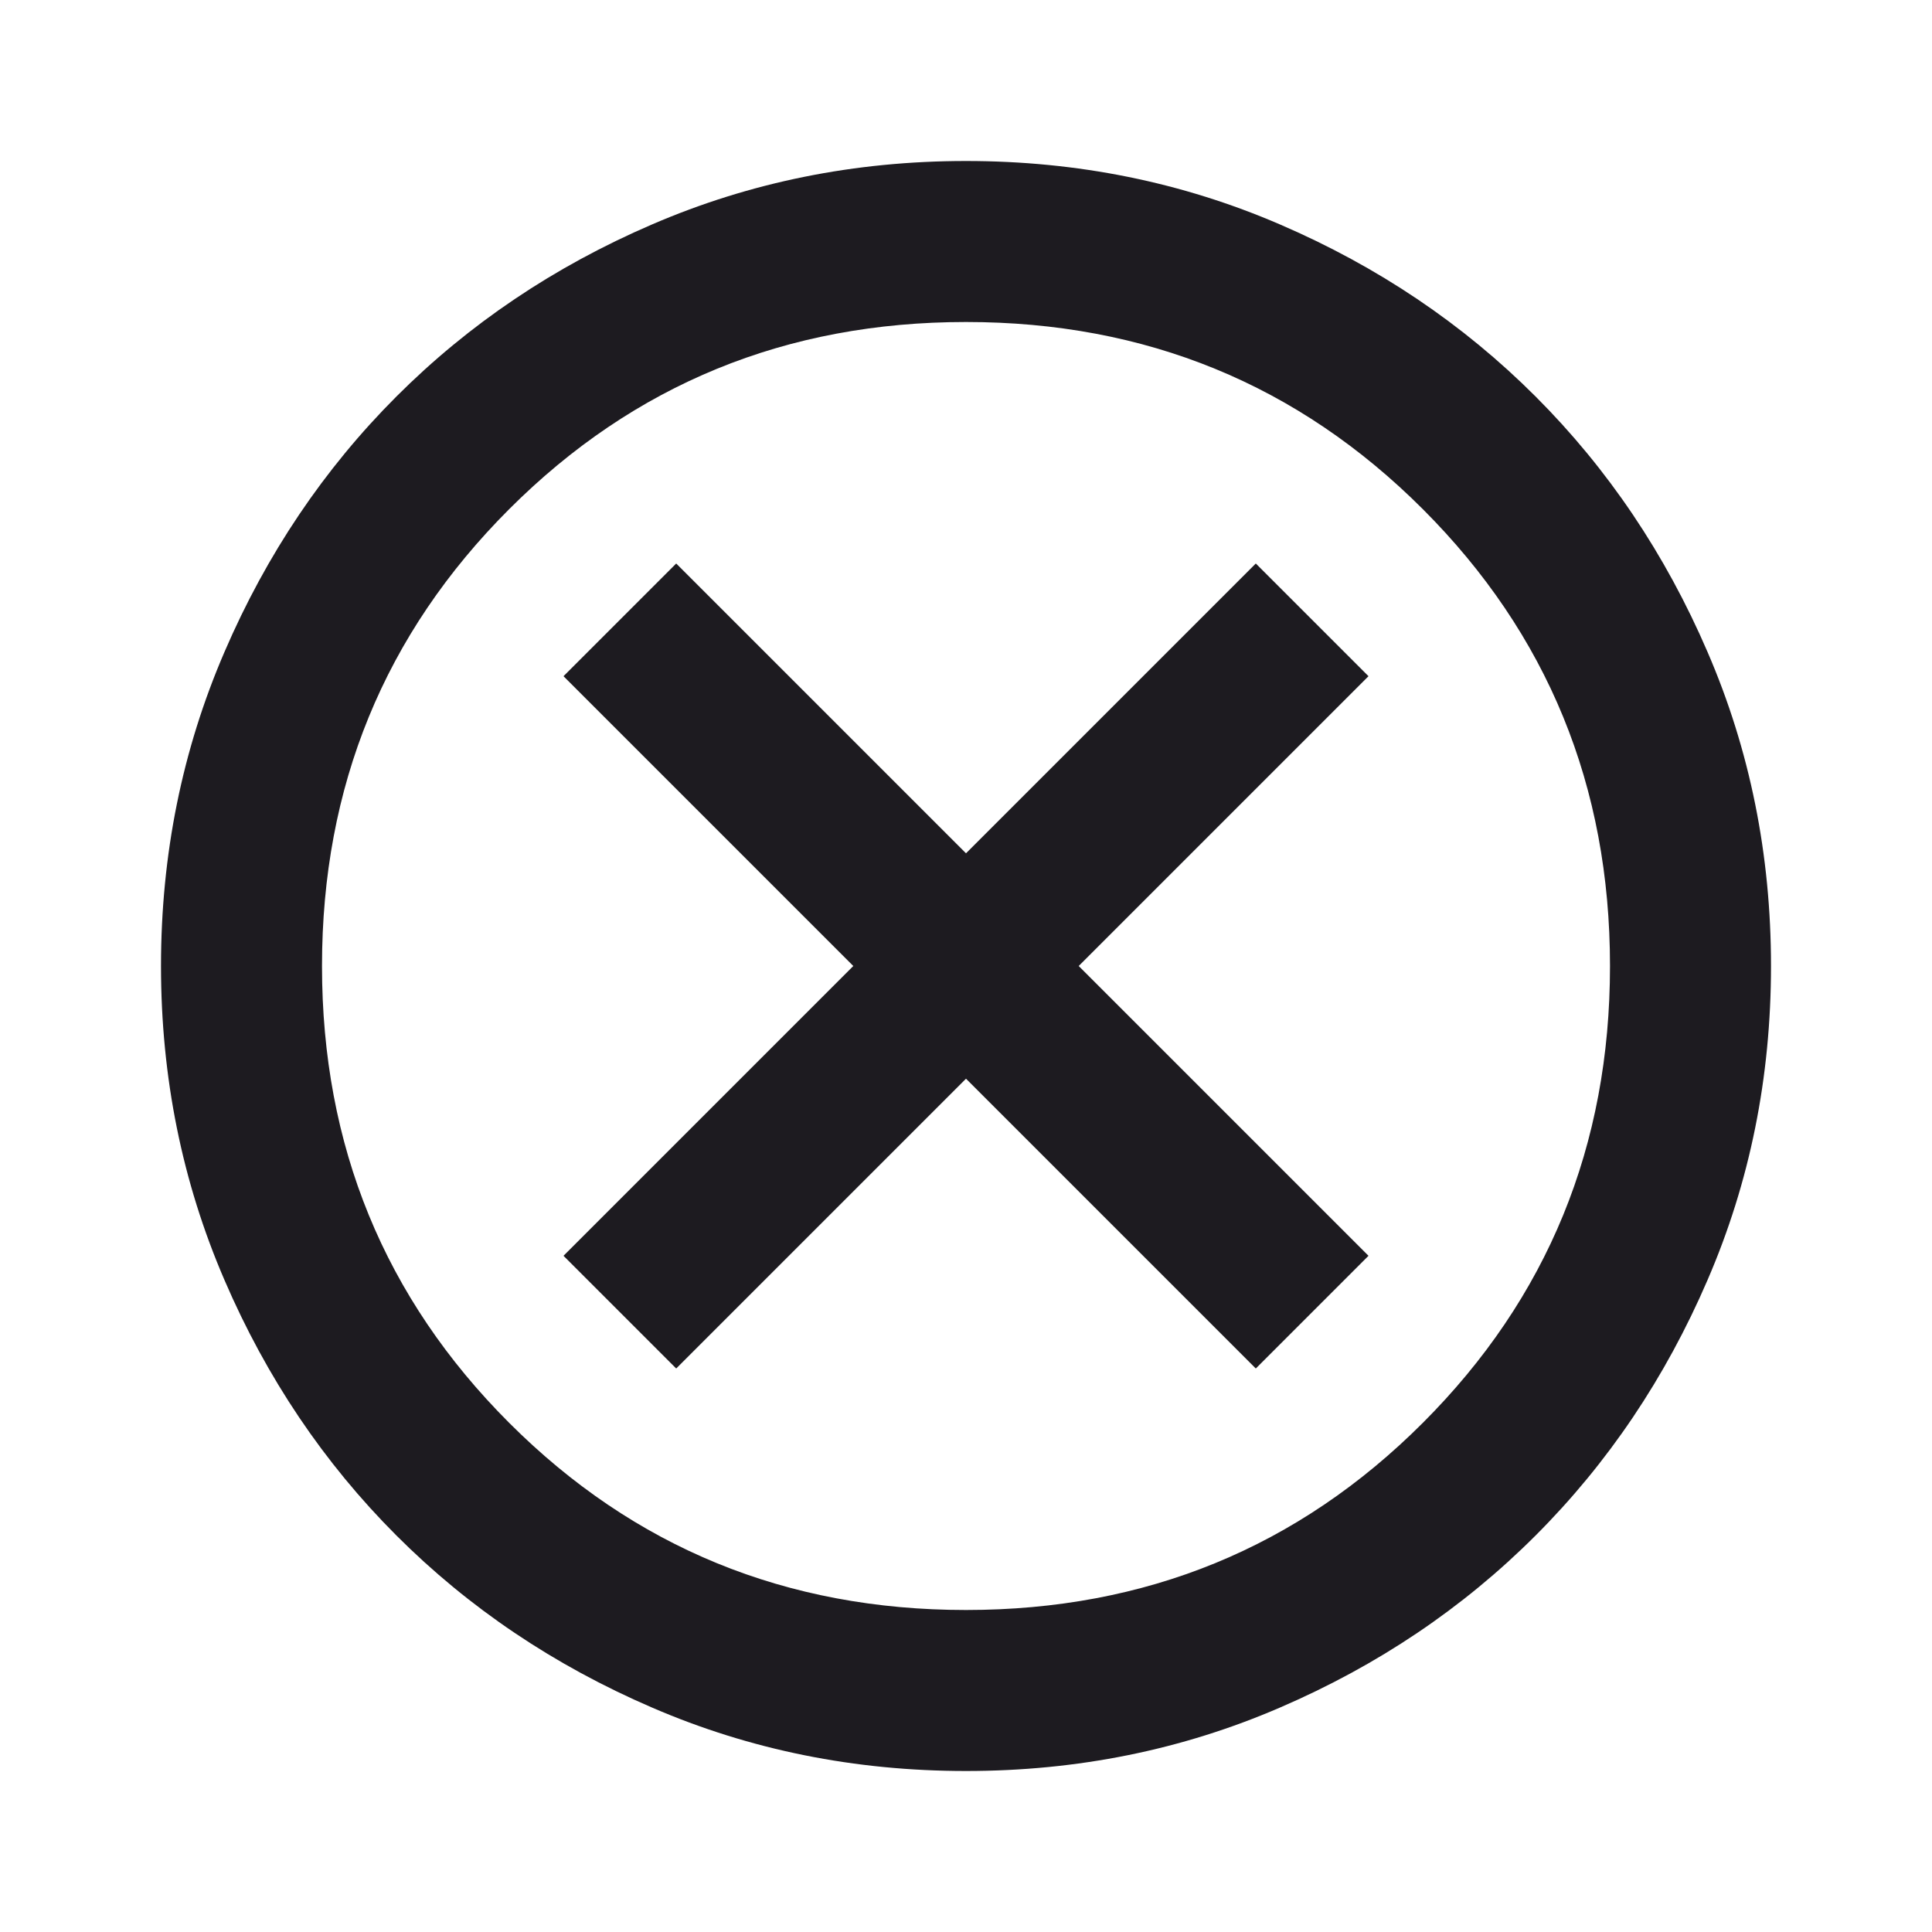
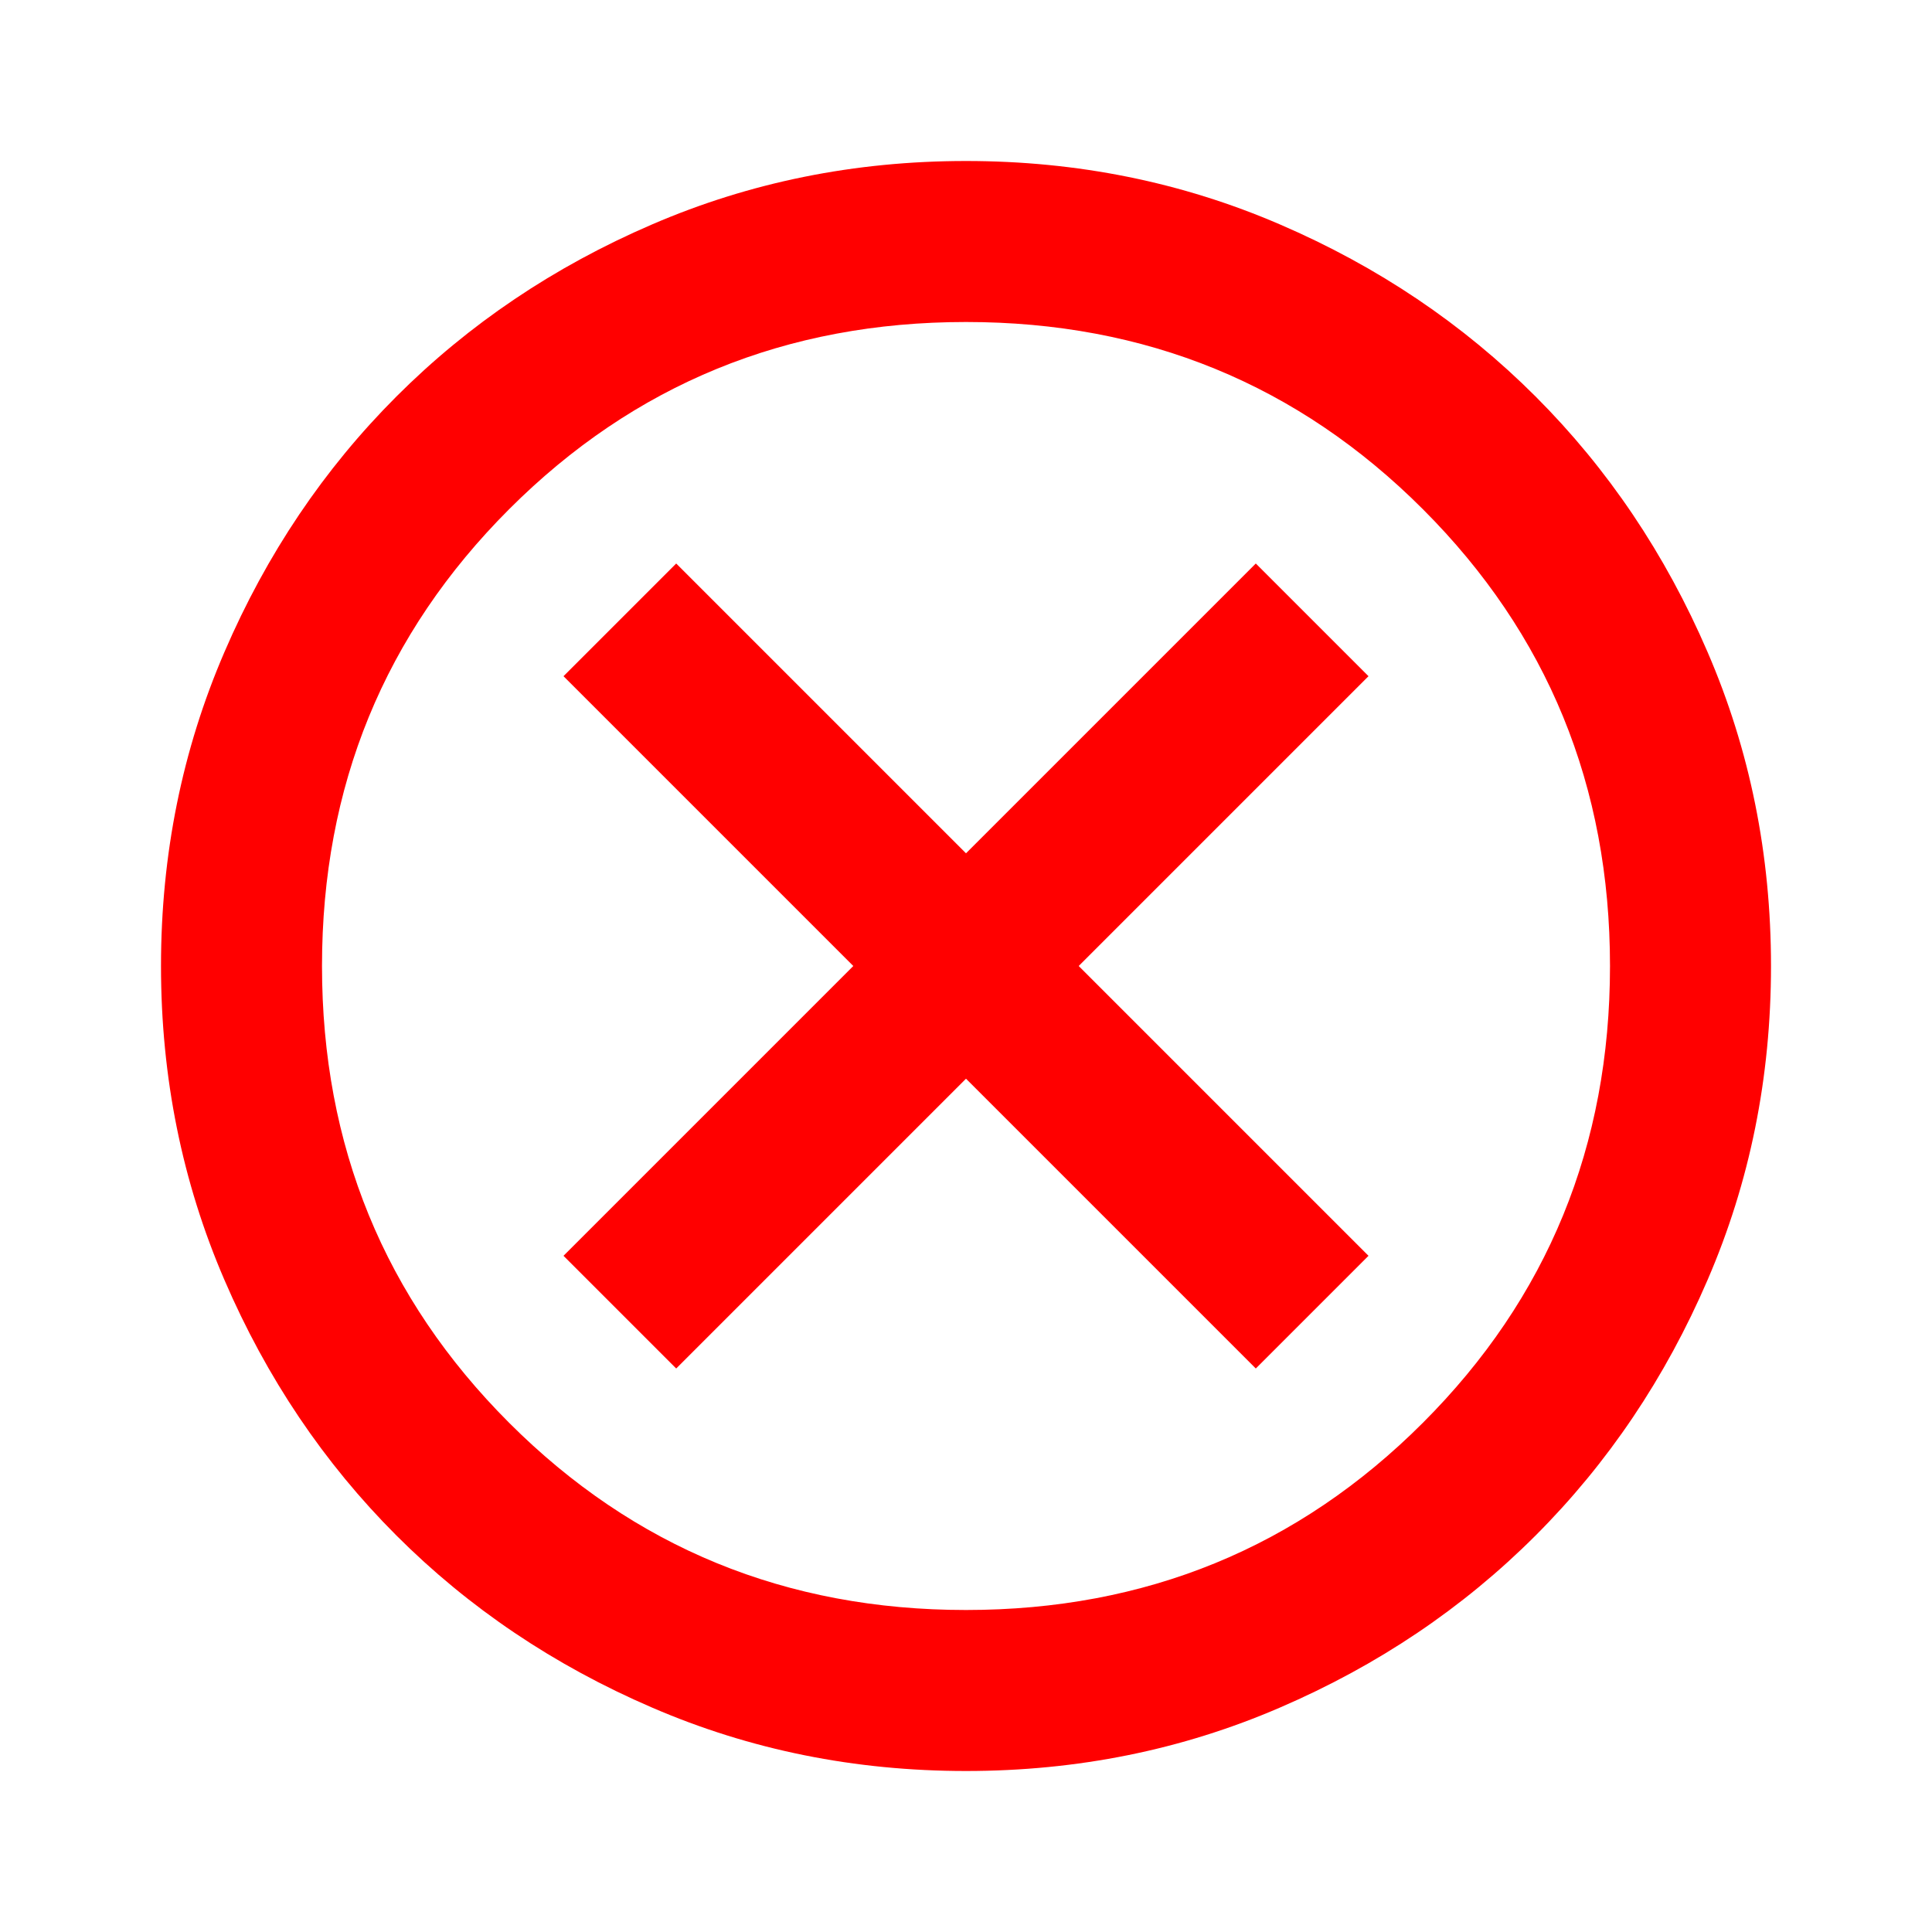
<svg xmlns="http://www.w3.org/2000/svg" width="24" height="24" viewBox="0 0 24 24" fill="none">
-   <path d="M8.4 17L12 13.4L15.6 17L17 15.6L13.4 12L17 8.4L15.6 7L12 10.6L8.4 7L7 8.4L10.6 12L7 15.6L8.4 17ZM12 22C10.617 22 9.317 21.738 8.1 21.212C6.883 20.688 5.825 19.975 4.925 19.075C4.025 18.175 3.312 17.117 2.788 15.9C2.263 14.683 2 13.383 2 12C2 10.617 2.263 9.317 2.788 8.1C3.312 6.883 4.025 5.825 4.925 4.925C5.825 4.025 6.883 3.312 8.1 2.788C9.317 2.263 10.617 2 12 2C13.383 2 14.683 2.263 15.9 2.788C17.117 3.312 18.175 4.025 19.075 4.925C19.975 5.825 20.688 6.883 21.212 8.1C21.738 9.317 22 10.617 22 12C22 13.383 21.738 14.683 21.212 15.9C20.688 17.117 19.975 18.175 19.075 19.075C18.175 19.975 17.117 20.688 15.9 21.212C14.683 21.738 13.383 22 12 22ZM12 20C14.233 20 16.125 19.225 17.675 17.675C19.225 16.125 20 14.233 20 12C20 9.767 19.225 7.875 17.675 6.325C16.125 4.775 14.233 4 12 4C9.767 4 7.875 4.775 6.325 6.325C4.775 7.875 4 9.767 4 12C4 14.233 4.775 16.125 6.325 17.675C7.875 19.225 9.767 20 12 20Z" fill="#1D1B20" />
+   <path d="M8.4 17L12 13.4L15.6 17L17 15.6L13.4 12L17 8.4L15.6 7L12 10.6L8.4 7L7 8.4L10.6 12L7 15.6L8.4 17ZM12 22C10.617 22 9.317 21.738 8.1 21.212C6.883 20.688 5.825 19.975 4.925 19.075C4.025 18.175 3.312 17.117 2.788 15.9C2.263 14.683 2 13.383 2 12C2 10.617 2.263 9.317 2.788 8.1C3.312 6.883 4.025 5.825 4.925 4.925C5.825 4.025 6.883 3.312 8.1 2.788C9.317 2.263 10.617 2 12 2C13.383 2 14.683 2.263 15.9 2.788C17.117 3.312 18.175 4.025 19.075 4.925C19.975 5.825 20.688 6.883 21.212 8.1C21.738 9.317 22 10.617 22 12C22 13.383 21.738 14.683 21.212 15.9C20.688 17.117 19.975 18.175 19.075 19.075C18.175 19.975 17.117 20.688 15.9 21.212C14.683 21.738 13.383 22 12 22ZM12 20C14.233 20 16.125 19.225 17.675 17.675C19.225 16.125 20 14.233 20 12C20 9.767 19.225 7.875 17.675 6.325C16.125 4.775 14.233 4 12 4C9.767 4 7.875 4.775 6.325 6.325C4.775 7.875 4 9.767 4 12C4 14.233 4.775 16.125 6.325 17.675C7.875 19.225 9.767 20 12 20Z" fill="red" />
</svg>
